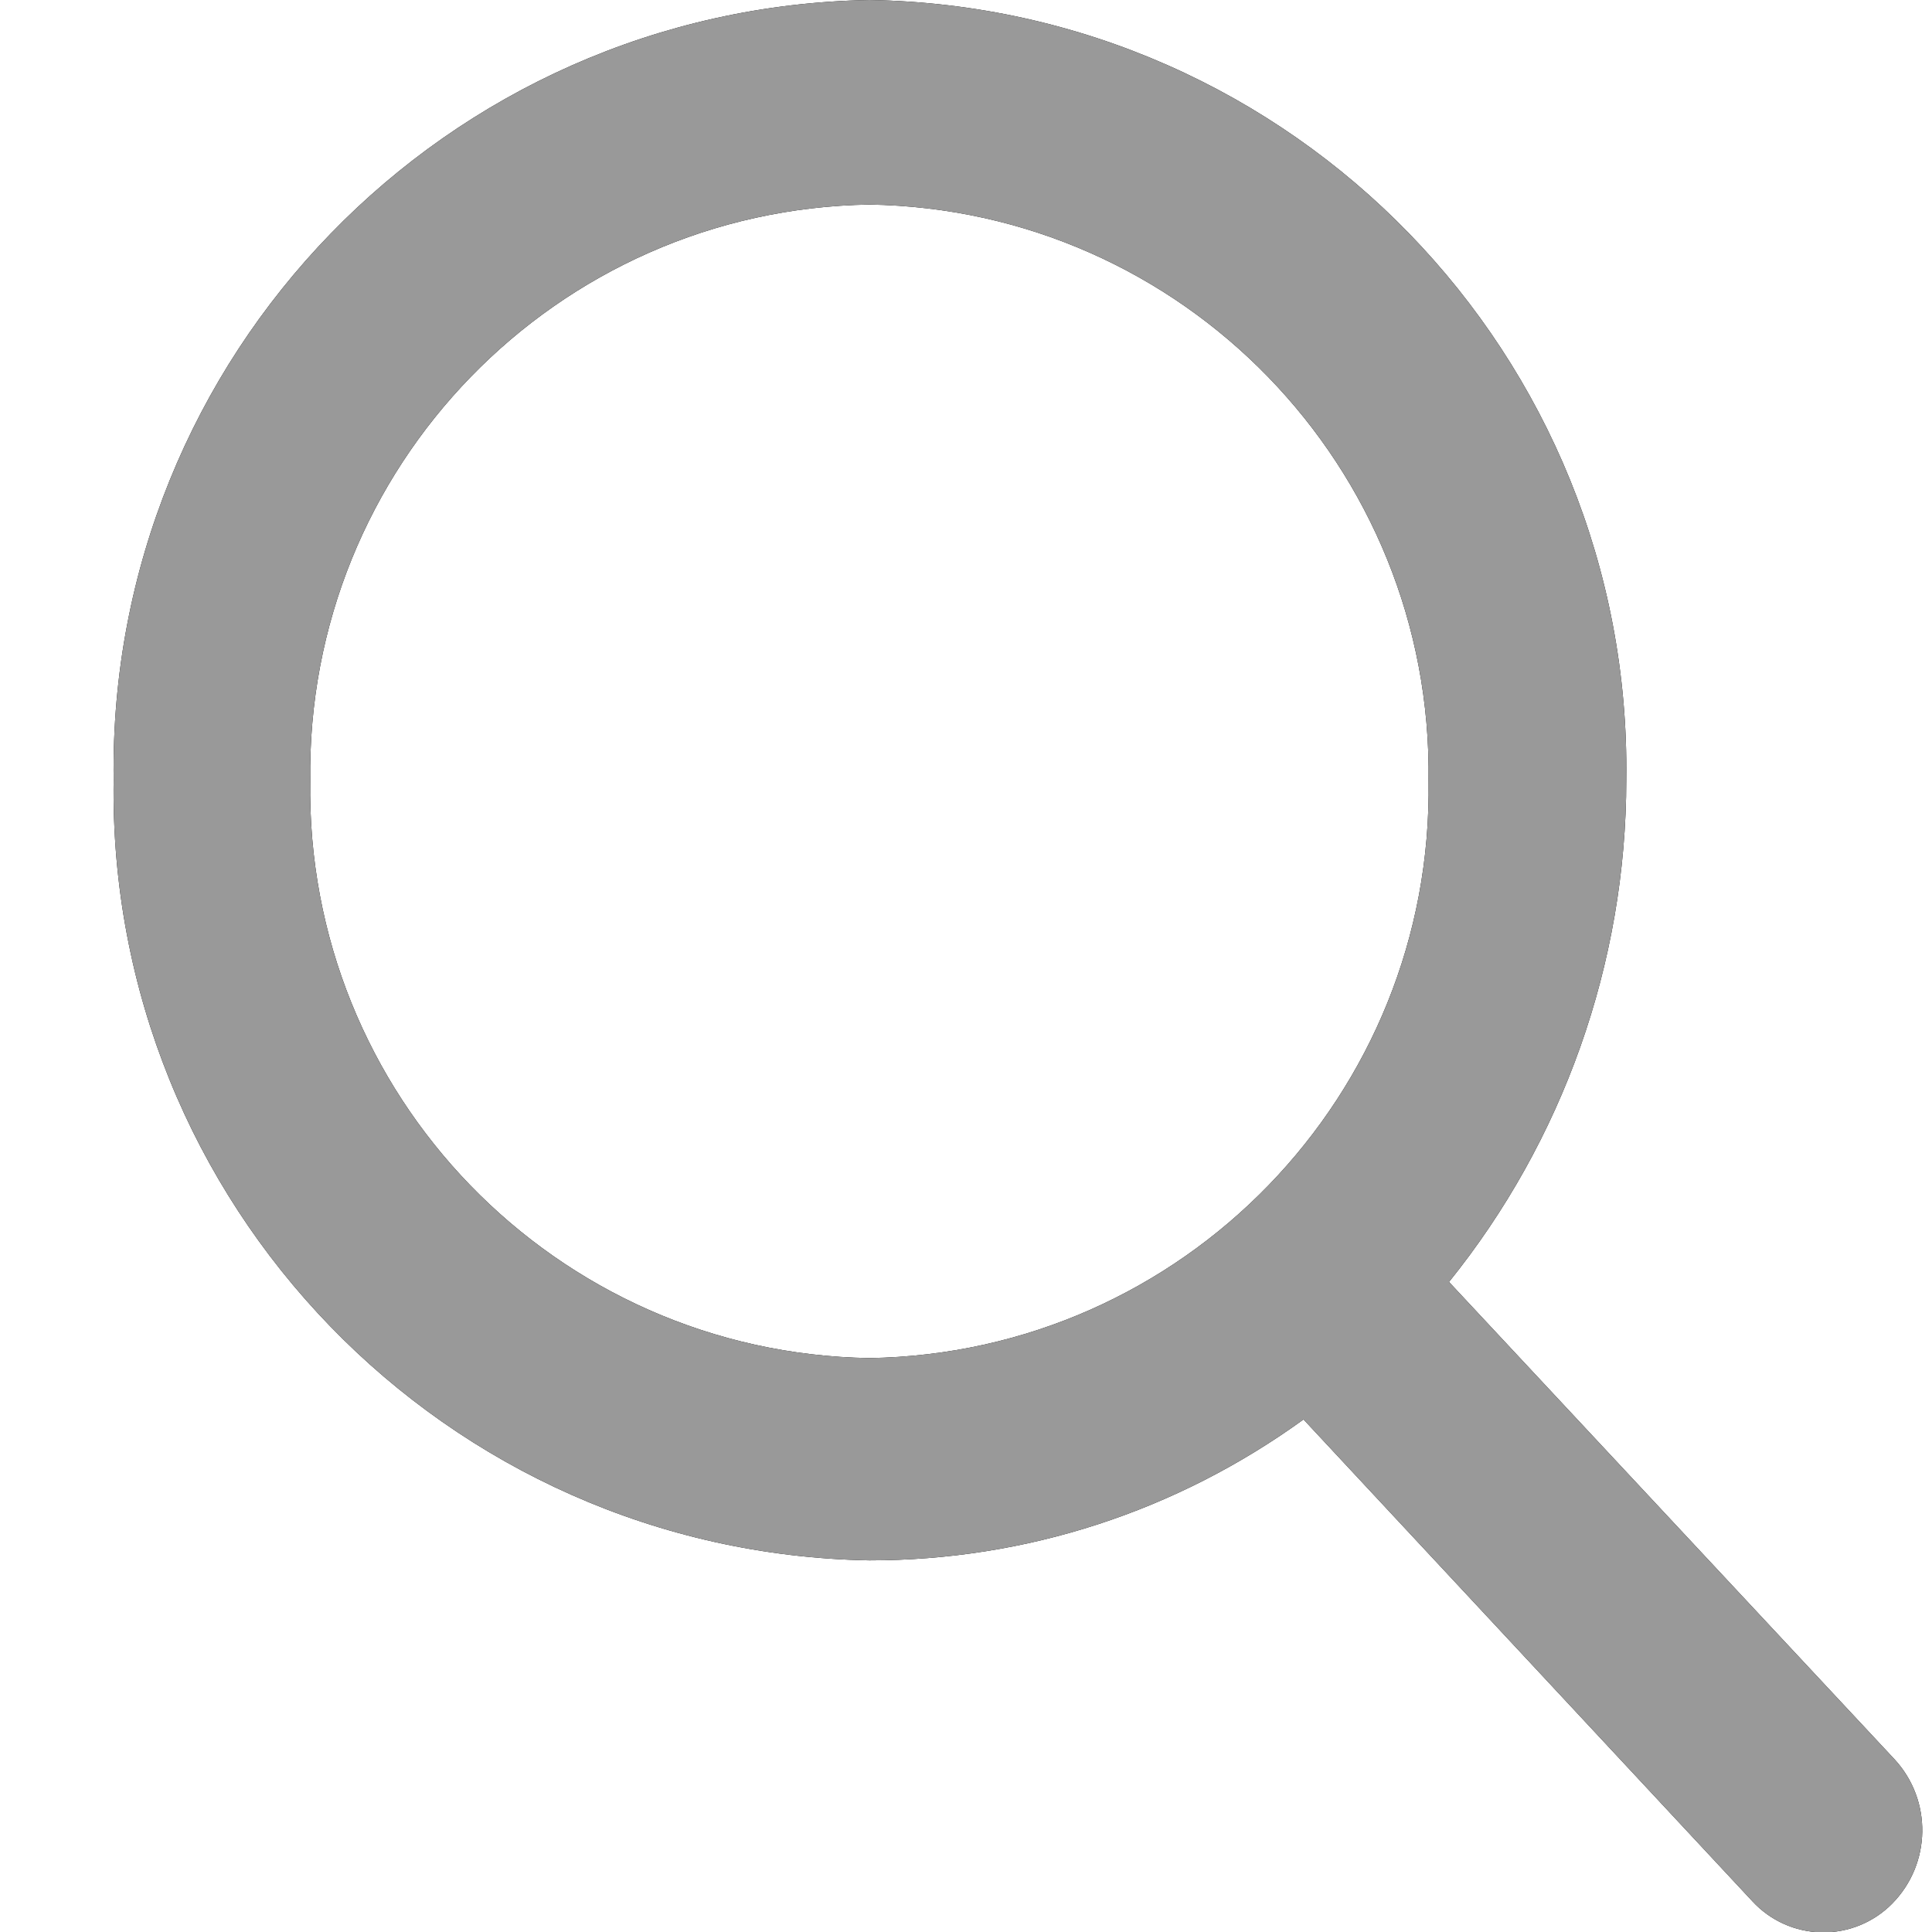
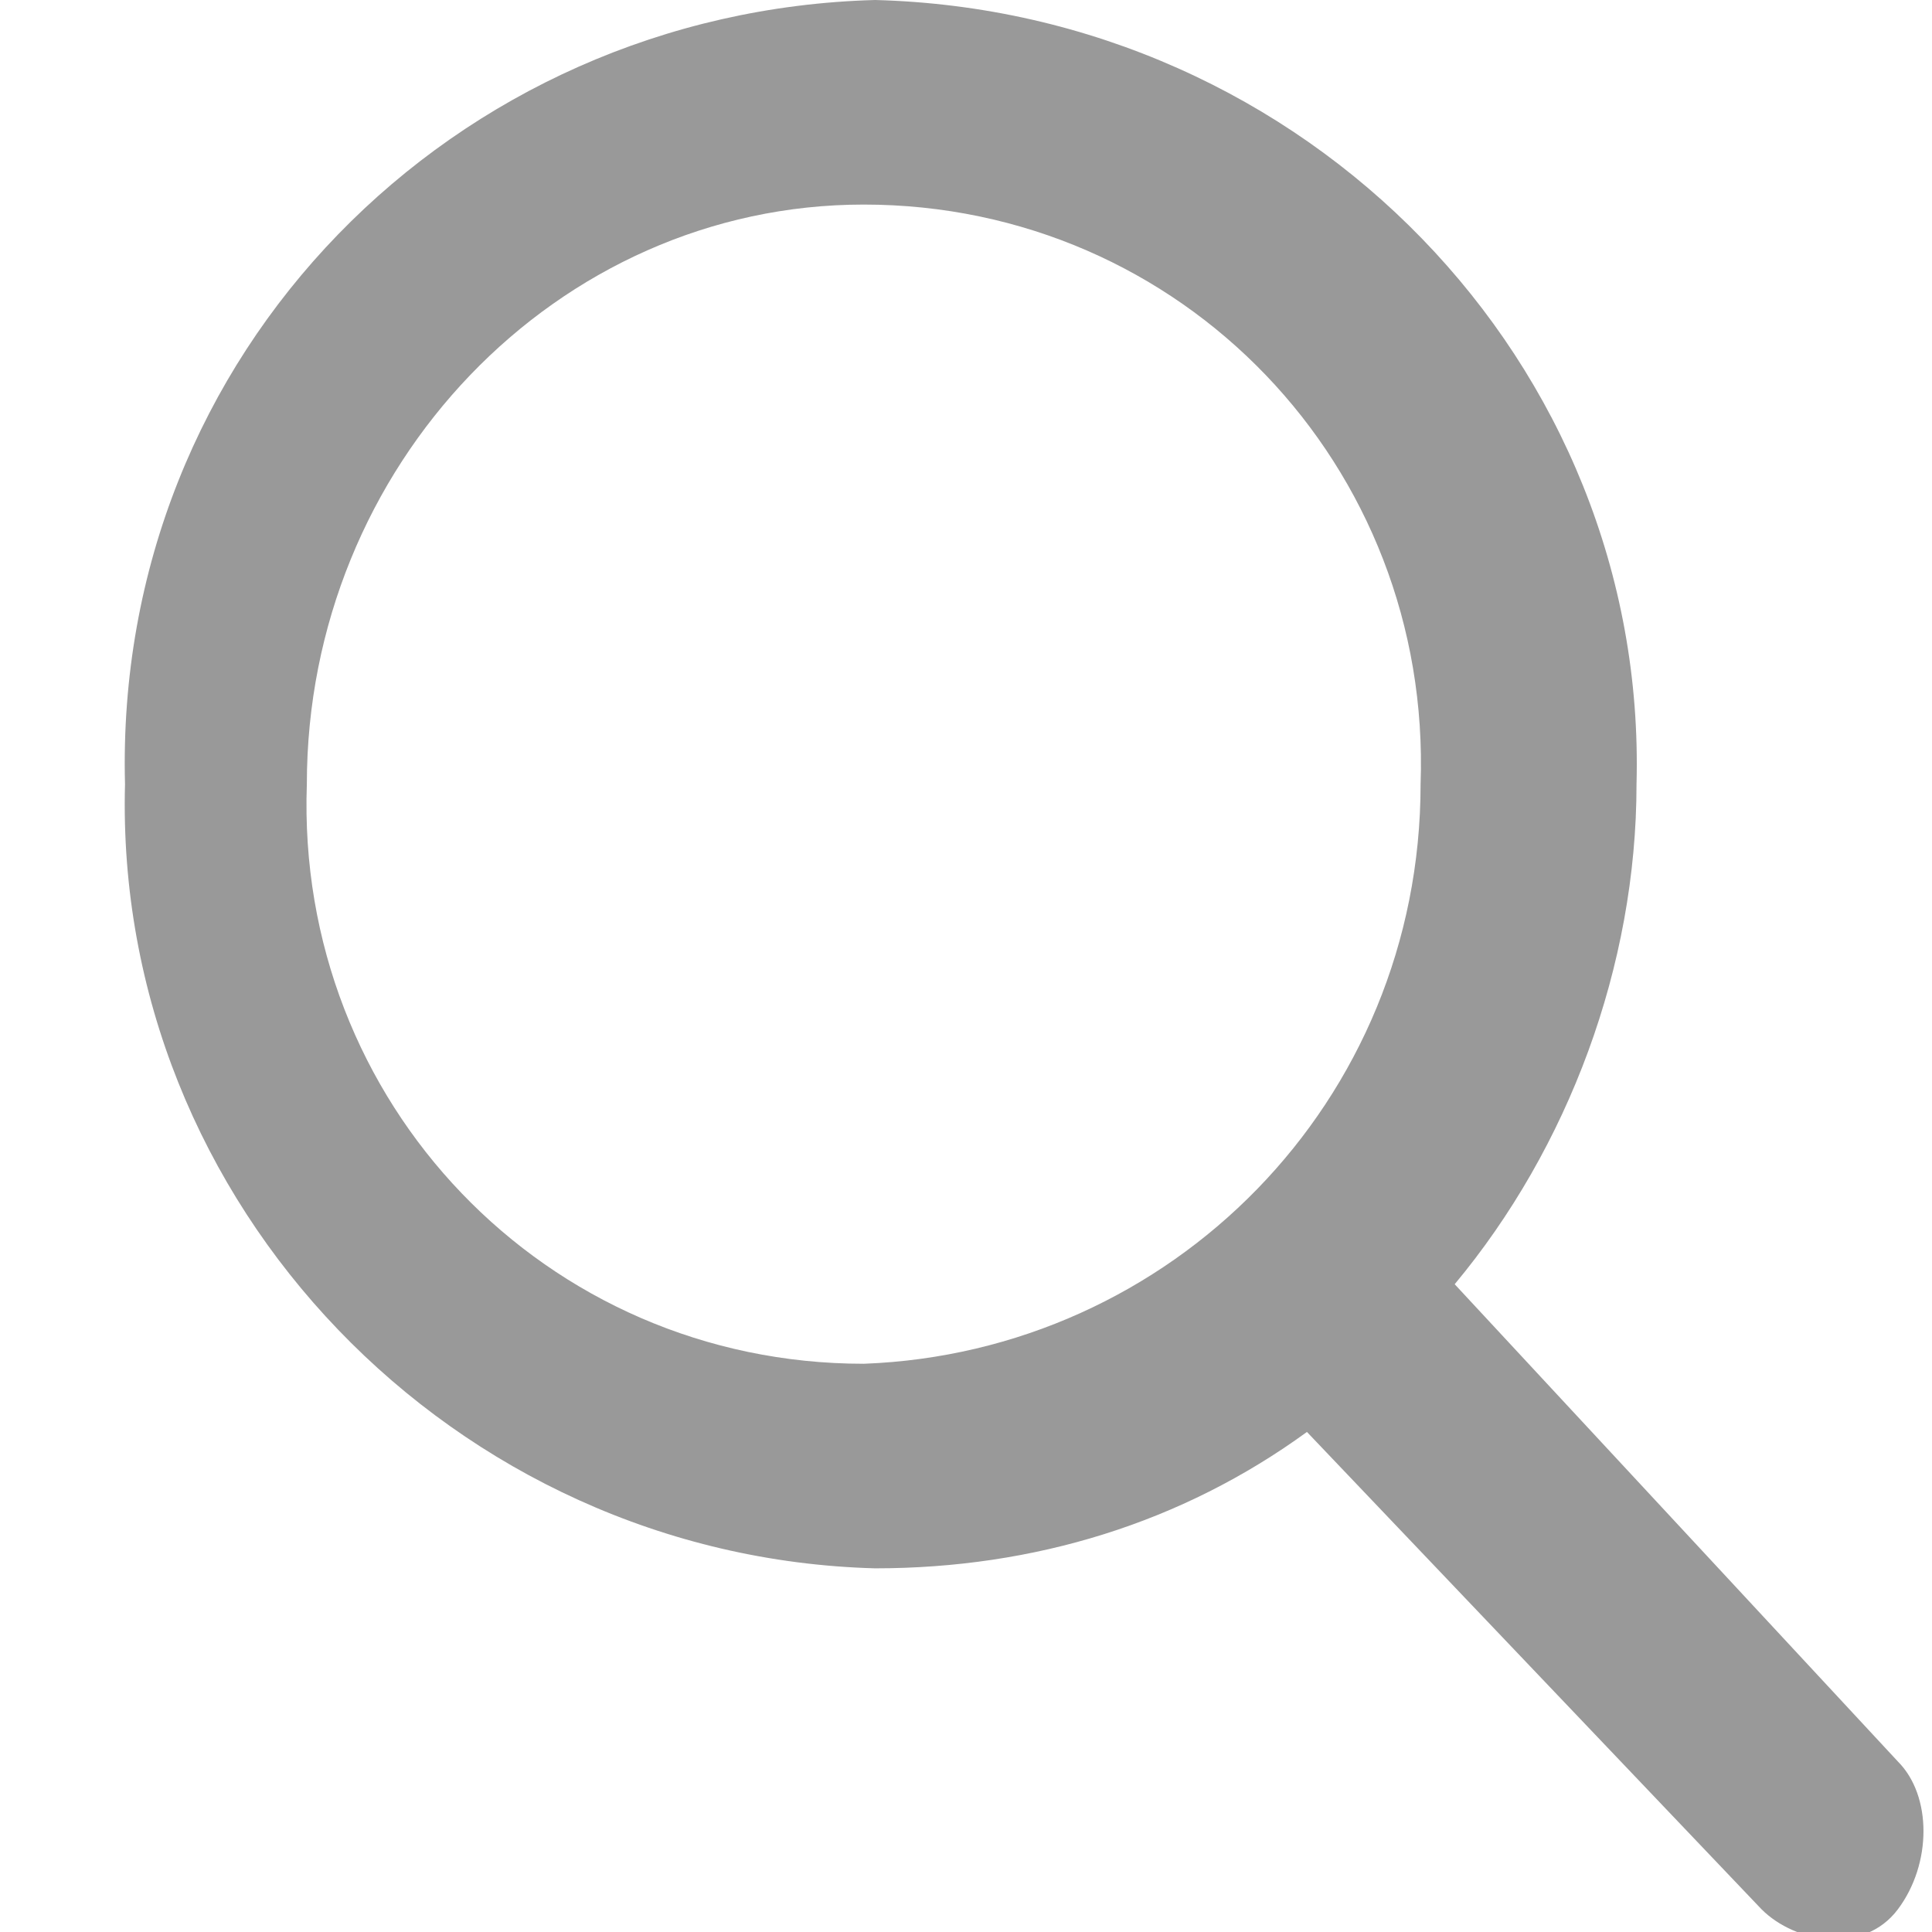
- <svg xmlns="http://www.w3.org/2000/svg" width="17" height="17" viewBox="0 0 17 17">
-   <path d="M16.67 15.48l-3.92-4.2c1-1.24 1.56-2.8 1.56-4.42A6.77 6.77 0 0 0 7.65 0 6.77 6.77 0 0 0 1 6.86a6.77 6.77 0 0 0 6.65 6.87c1.38 0 2.7-.43 3.82-1.24l3.95 4.24a.85.85 0 0 0 1.23.02.92.92 0 0 0 .02-1.27zM7.65 1.8a5 5 0 0 1 4.92 5.07 5 5 0 0 1-4.92 5.08 5 5 0 0 1-4.92-5.08A5 5 0 0 1 7.65 1.8z" />
-   <path fill="#999" d="M16.67 15.48l-3.92-4.2c1-1.24 1.56-2.8 1.56-4.42A6.77 6.77 0 0 0 7.65 0 6.77 6.77 0 0 0 1 6.86a6.77 6.77 0 0 0 6.65 6.87c1.38 0 2.7-.43 3.82-1.24l3.95 4.24a.85.85 0 0 0 1.23.02.92.92 0 0 0 .02-1.27zM7.65 1.8a5 5 0 0 1 4.92 5.07 5 5 0 0 1-4.92 5.08 5 5 0 0 1-4.92-5.08A5 5 0 0 1 7.65 1.8z" />
+ <svg xmlns="http://www.w3.org/2000/svg" version="1.1" id="Layer_1" x="0px" y="0px" viewBox="-289 412.9 17 17" style="enable-background:new -289 412.9 17 17;" xml:space="preserve">
+   <path fill="#999999" d="M-272.3,428.4l-3.9-4.2c1-1.2,1.6-2.8,1.6-4.4c0.1-3.7-2.9-6.8-6.7-6.9c-3.7,0.1-6.7,3.1-6.6,6.9  c-0.1,3.7,2.9,6.8,6.6,6.9c1.4,0,2.7-0.4,3.8-1.2l4,4.2c0.3,0.3,0.9,0.4,1.2,0c0,0,0,0,0,0C-272,429.3-272,428.7-272.3,428.4z   M-281.4,414.7c2.8,0,5,2.3,4.9,5.1c0,2.8-2.2,5-4.9,5.1c0,0,0,0,0,0c-2.8,0-5-2.3-4.9-5.1c0,0,0,0,0,0  C-286.3,417-284.1,414.7-281.4,414.7z" />
</svg>
